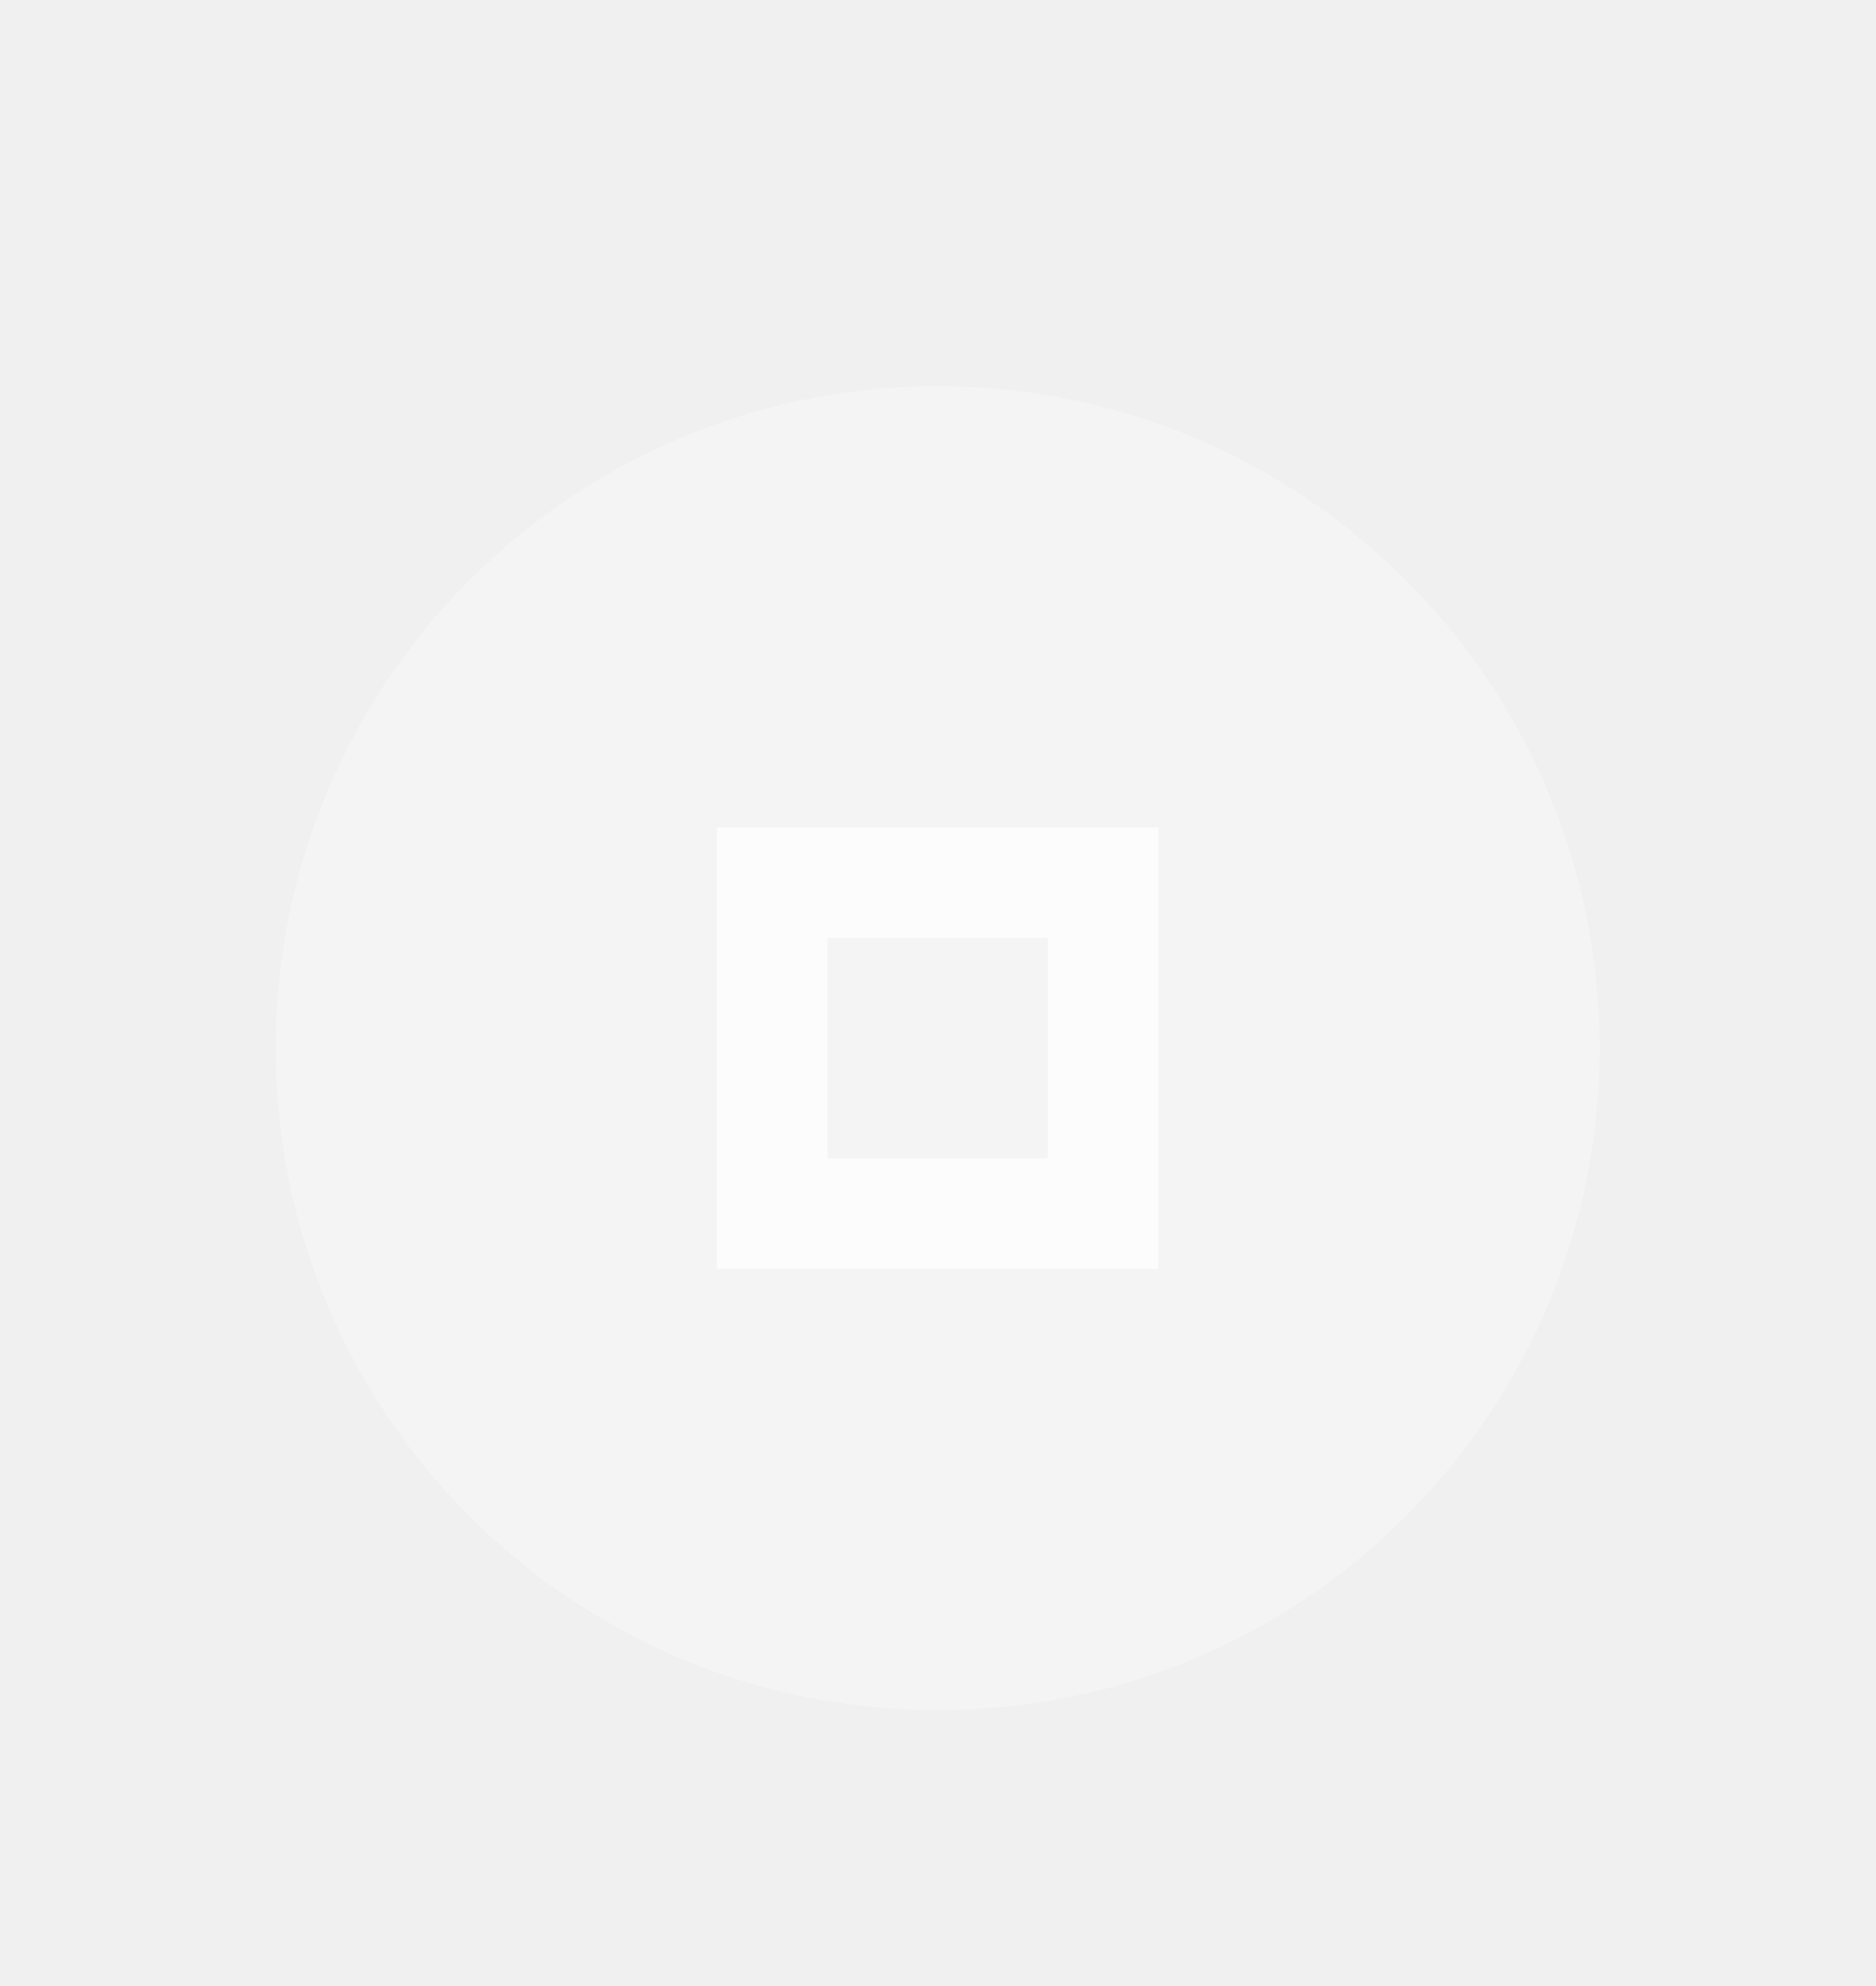
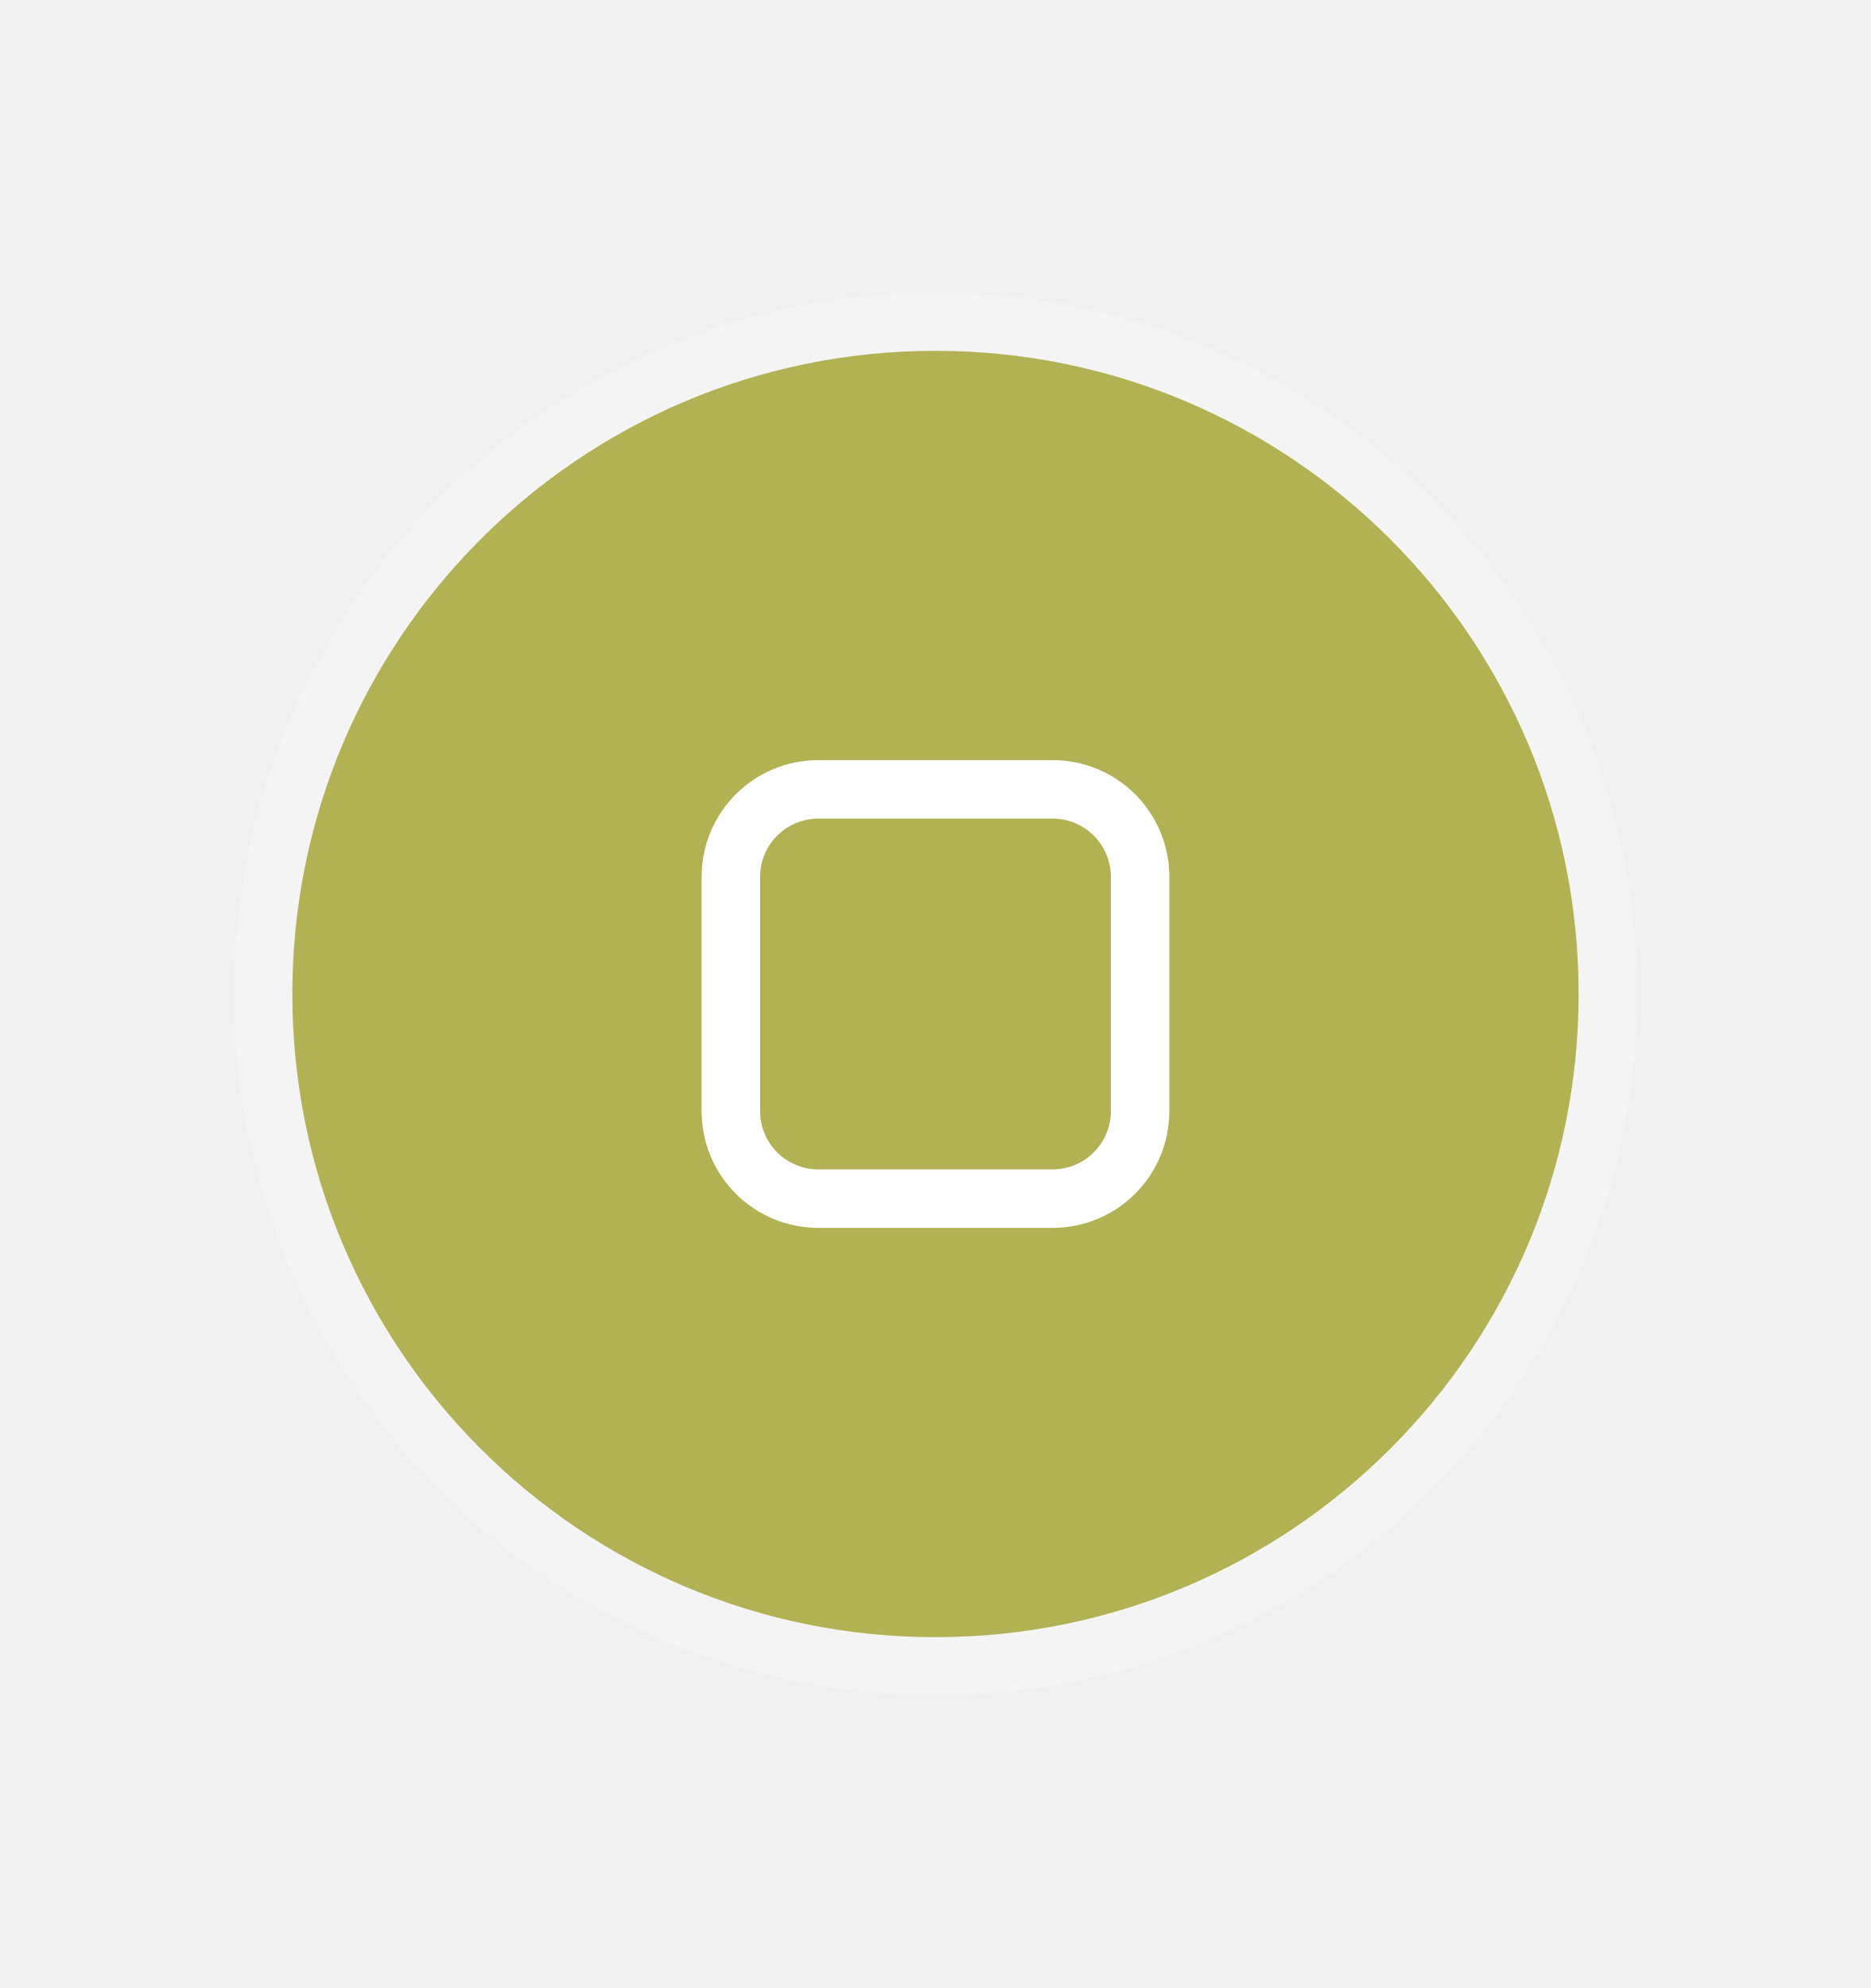
- <svg xmlns="http://www.w3.org/2000/svg" width="34" height="36">
-   <path d="M71 618.362h34v36H71z" style="fill:none" transform="translate(-71 -618.362)" />
-   <path d="M88 649.362c6.627 0 12-5.372 12-12 0-6.627-5.373-12-12-12s-12 5.373-12 12c0 6.628 5.373 12 12 12" style="opacity:.3;fill:#fff;fill-opacity:1;fill-rule:evenodd;stroke:none;stroke-width:1.714" transform="translate(-71 -618.362)" />
-   <path d="M84 633.362v8h8v-8zm2 2h4v4h-4z" style="opacity:.75;fill:#fff" transform="translate(-71 -618.362)" />
+ <svg xmlns="http://www.w3.org/2000/svg" width="32" height="34">
+   <g transform="translate(-101 -626.362)">
+     <path d="M21 585.362h32v34H21z" style="fill:none" transform="translate(80 41)" />
+     <circle cx="117" cy="643.362" r="11" style="opacity:1;fill:#98971a;fill-opacity:1;stroke-width:8;stroke-linecap:round;stroke-linejoin:round;paint-order:stroke fill markers" />
+     <circle cx="117" cy="643.362" r="12" style="opacity:.25;fill:#fff;fill-opacity:1;stroke-width:8;stroke-linecap:round;stroke-linejoin:round;paint-order:stroke fill markers" />
+     <path d="M115 639.362c-1.108 0-2 .892-2 2v4c0 1.108.892 2 2 2h4c1.108 0 2-.892 2-2v-4c0-1.108-.892-2-2-2zm0 1h4c.554 0 1 .446 1 1v4c0 .554-.446 1-1 1h-4c-.554 0-1-.446-1-1v-4c0-.554.446-1 1-1" style="fill:#fff;paint-order:stroke fill markers" />
+   </g>
</svg>
